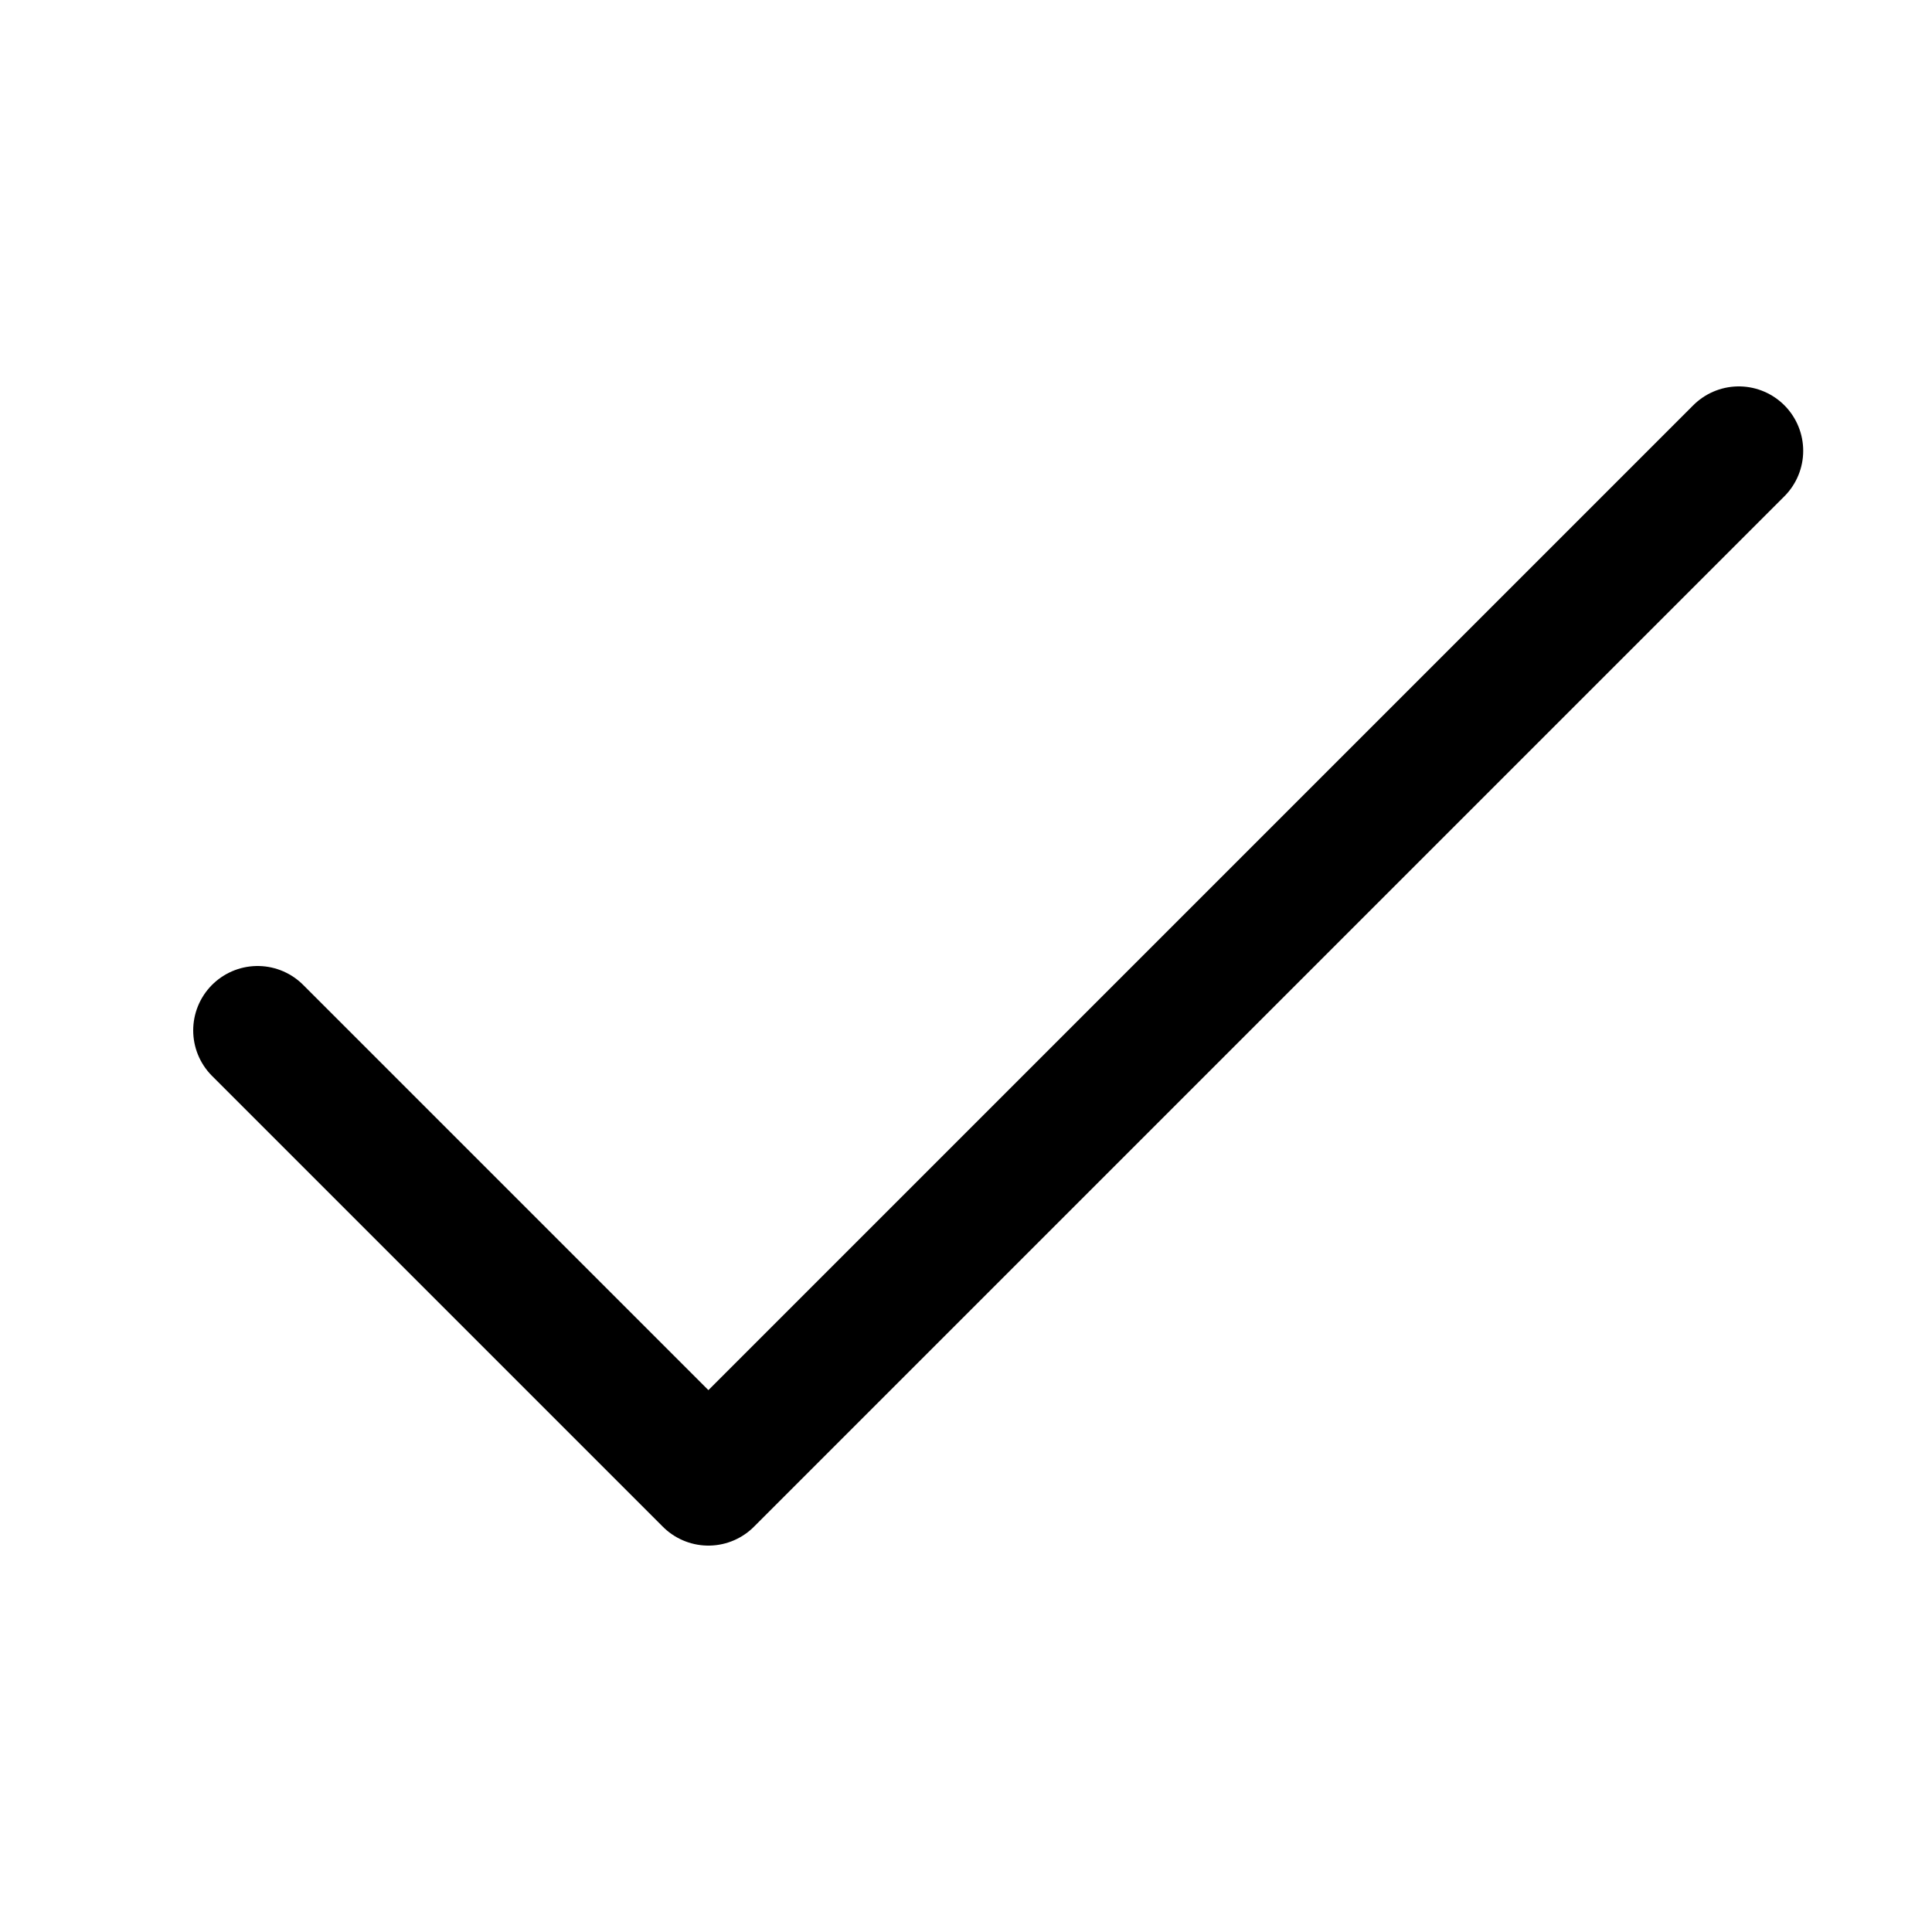
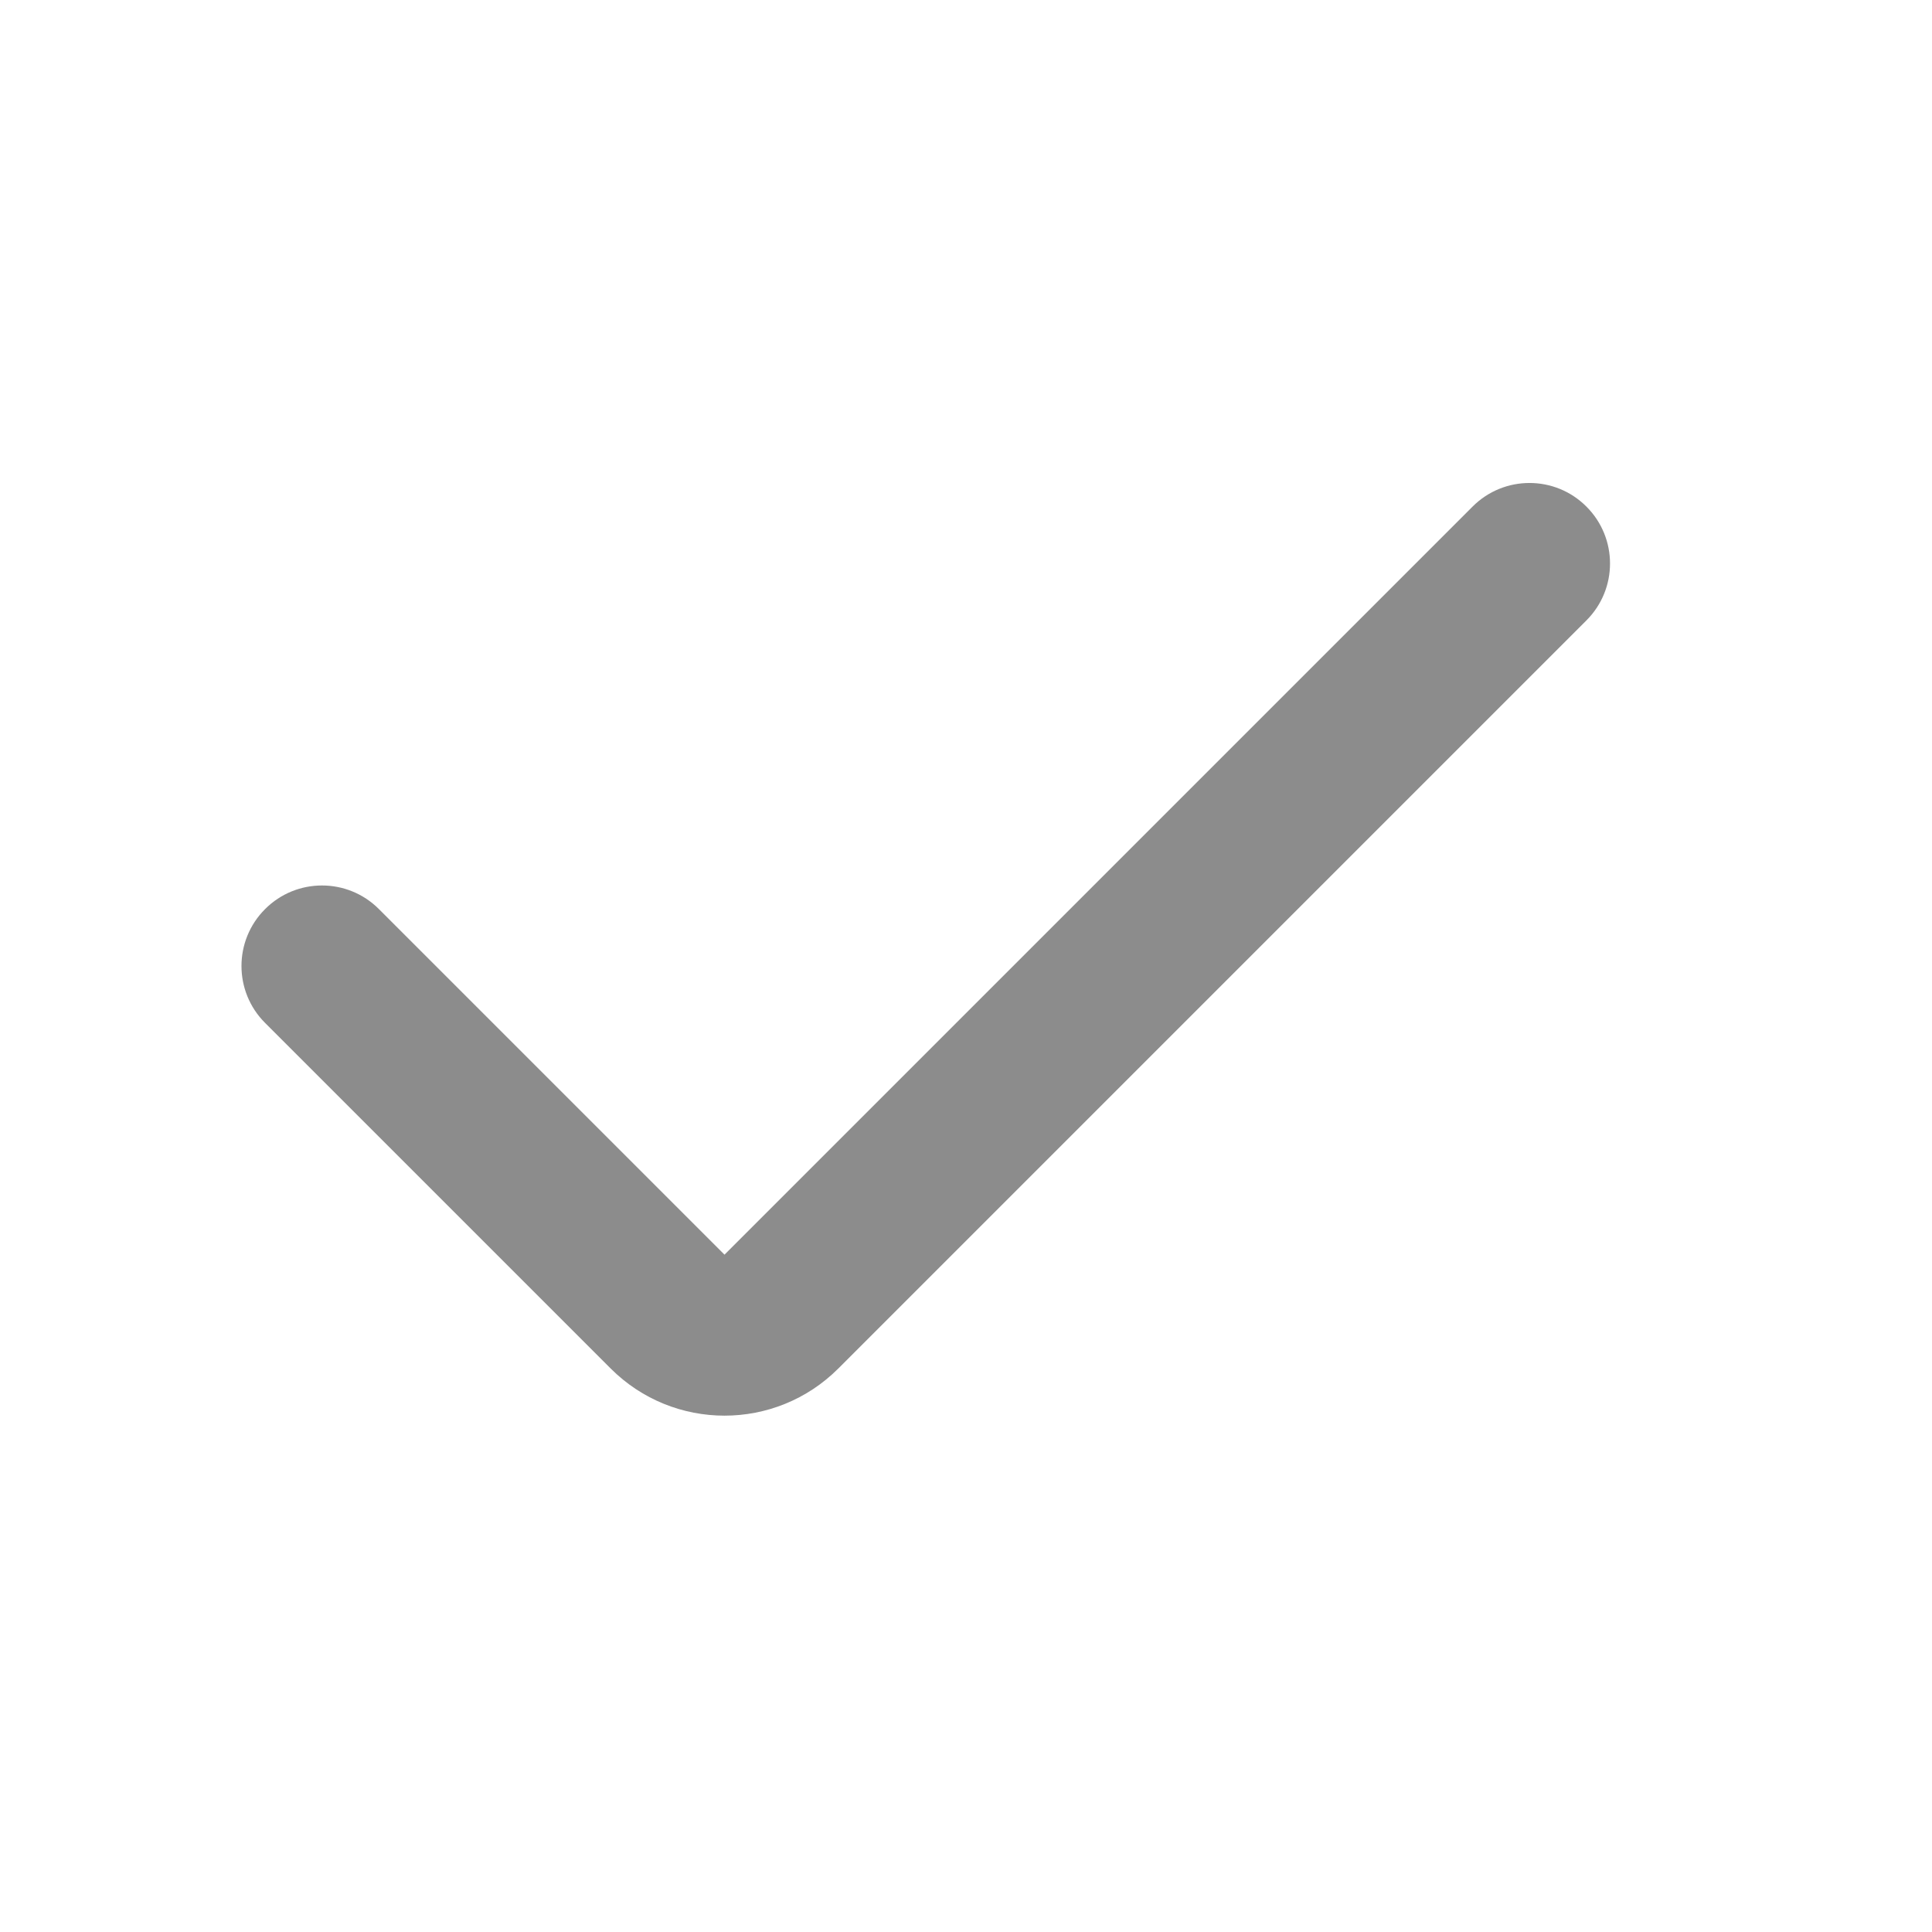
- <svg xmlns="http://www.w3.org/2000/svg" viewBox="0 0 30 30" width="30px" height="30px">
-   <polyline style="fill:none;stroke:#000000;stroke-width:2;stroke-linecap:round;stroke-linejoin:round;stroke-miterlimit:10;" points="4,16 11,23 27,7 " />
+ <svg xmlns="http://www.w3.org/2000/svg" width="800px" height="800px" viewBox="0 0 24 24" fill="none">
+   <g id="SVGRepo_bgCarrier" stroke-width="0" />
+   <g id="SVGRepo_tracerCarrier" stroke-linecap="round" stroke-linejoin="round" />
+   <g id="SVGRepo_iconCarrier">
+     <path fill-rule="evenodd" clip-rule="evenodd" d="M19.707 6.293C20.098 6.683 20.098 7.317 19.707 7.707L10.414 17C9.633 17.781 8.367 17.781 7.586 17L3.293 12.707C2.902 12.317 2.902 11.683 3.293 11.293C3.683 10.902 4.317 10.902 4.707 11.293L9 15.586L18.293 6.293C18.683 5.902 19.317 5.902 19.707 6.293Z" fill="#8C8C8C" />
+   </g>
</svg>
